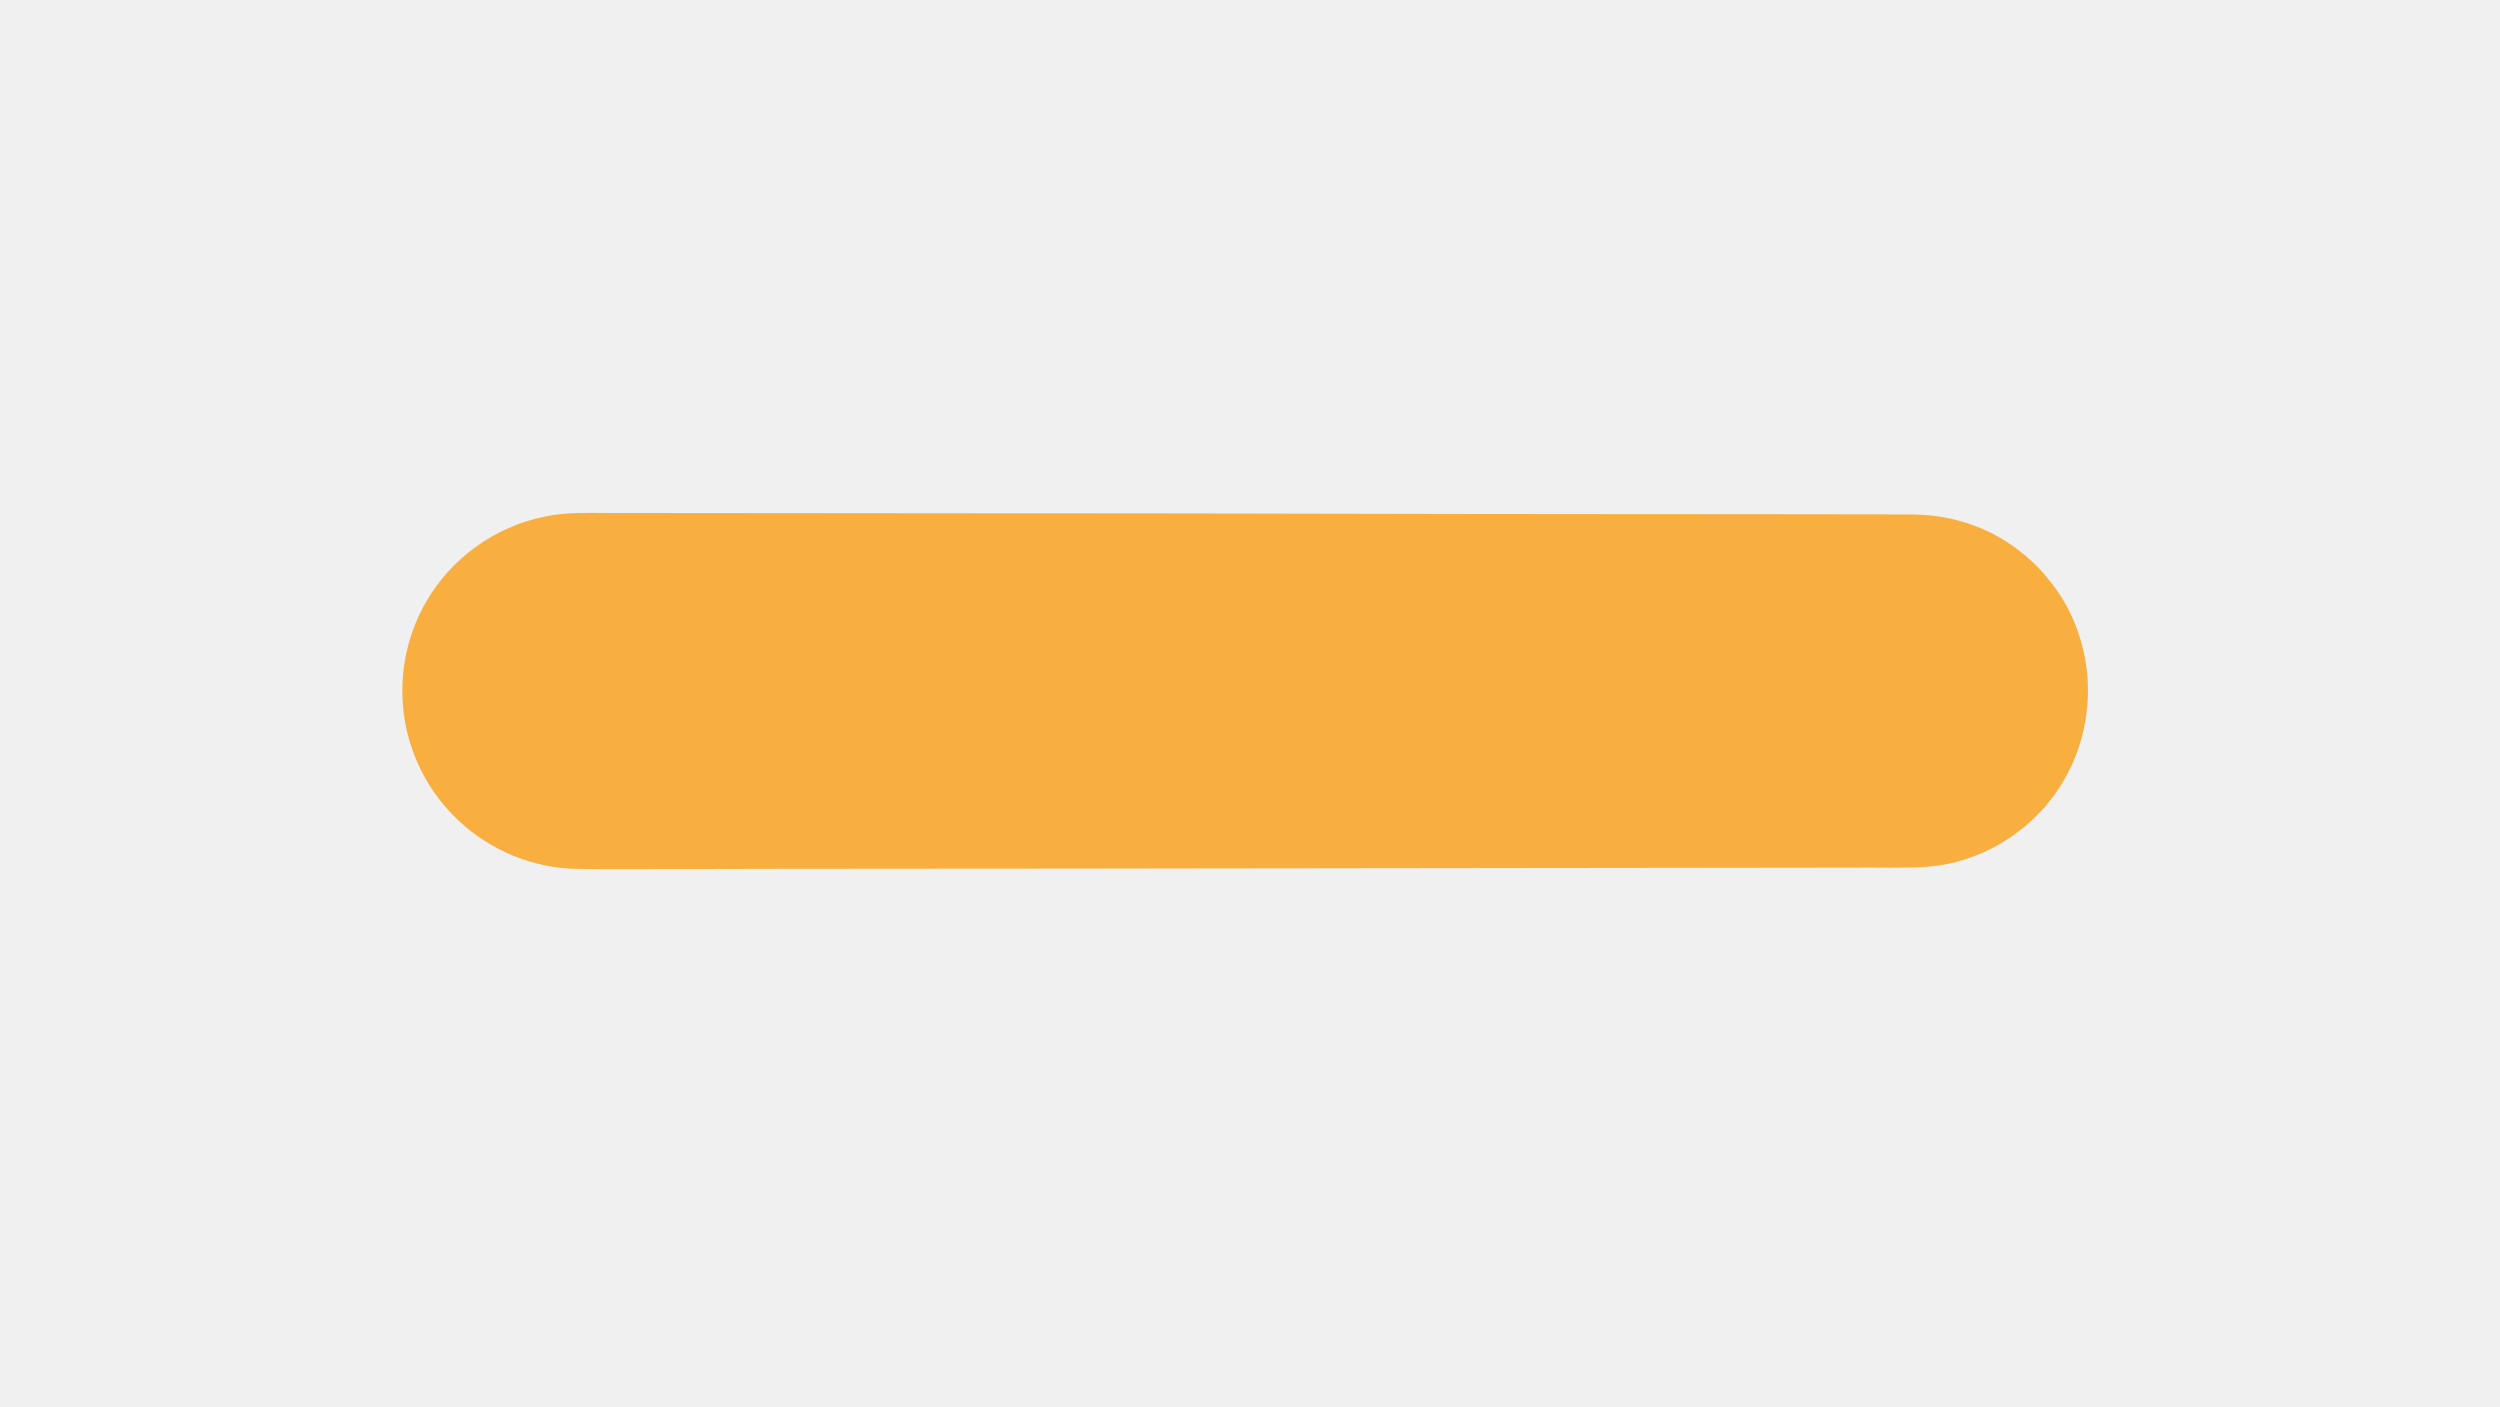
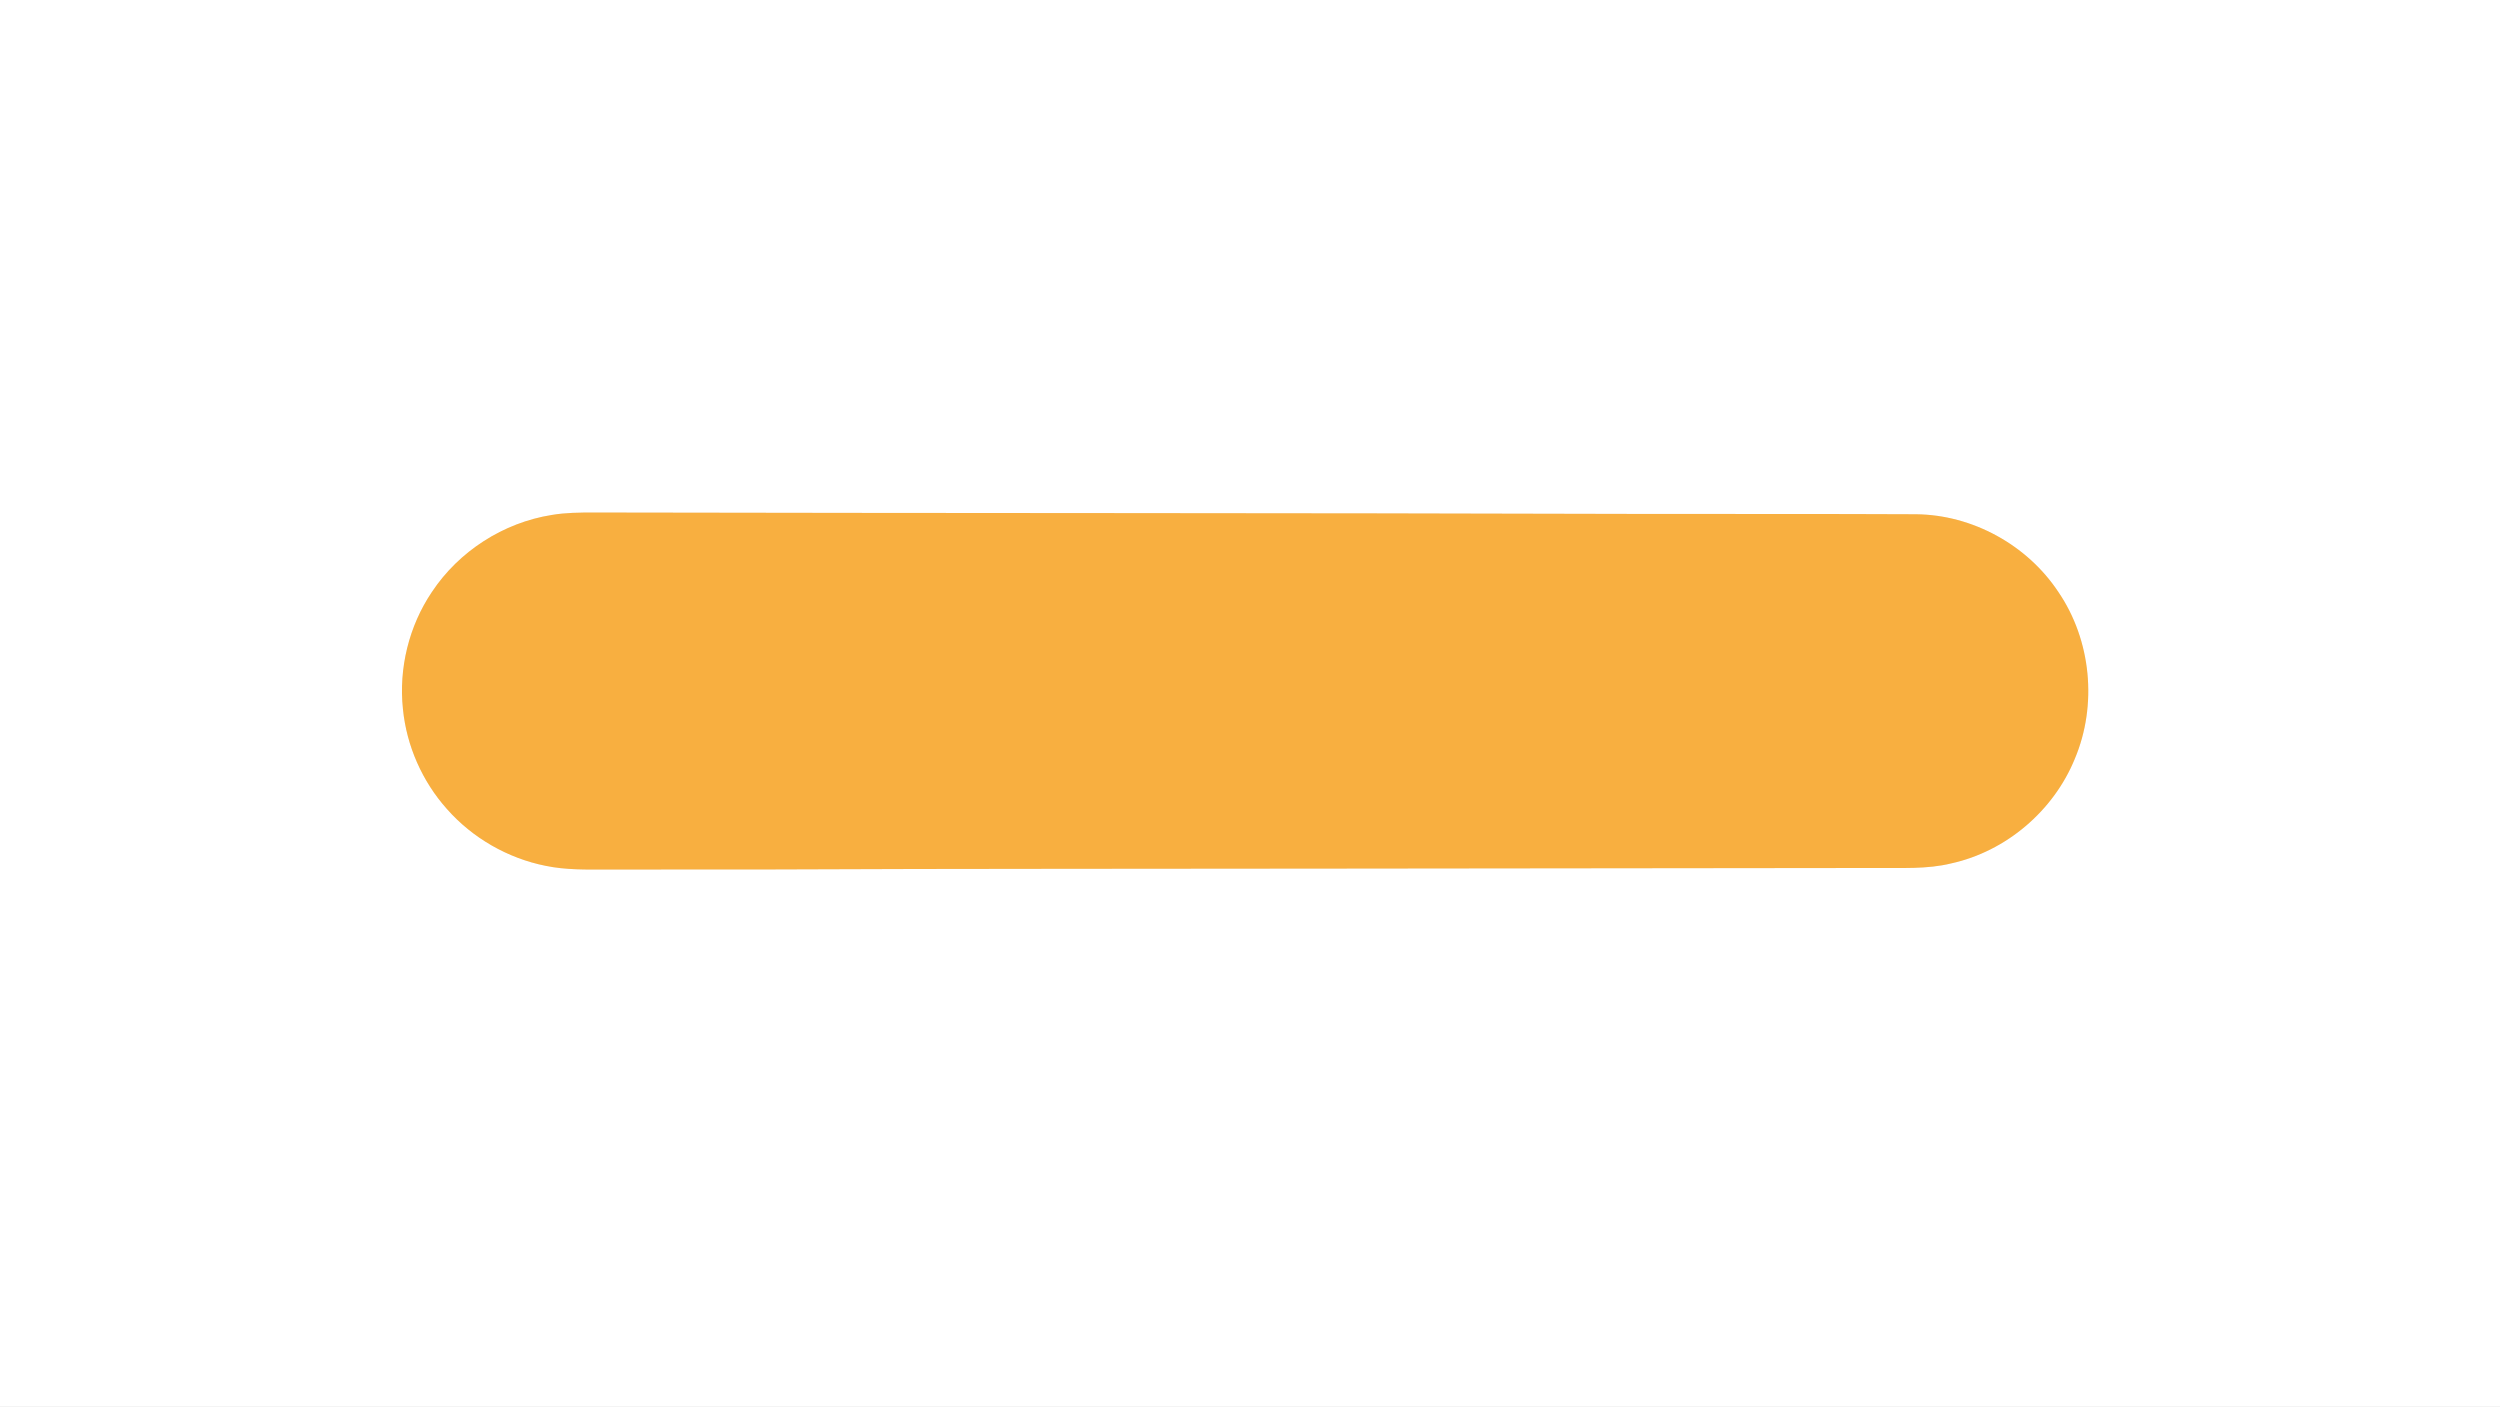
<svg xmlns="http://www.w3.org/2000/svg" width="1280px" height="720px" viewBox="0 0 1280 720" version="1.1">
+   <g id="#ffffffff">
+     <path fill="#ffffff" opacity="1.00" d=" M 0.00 0.00 L 1280.00 0.00 L 1280.00 720.00 L 0.00 720.00 L 0.00 0.00 M 282.44 263.67 C 257.71 267.62 234.95 282.23 221.12 303.11 C 209.36 320.55 204.08 342.18 206.31 363.09 C 208.18 381.91 216.19 400.06 228.79 414.17 C 241.89 429.06 259.98 439.45 279.43 443.32 C 289.79 445.47 300.43 445.22 310.96 445.20 C 339.65 445.22 368.34 445.12 397.03 445.15 C 493.35 444.73 589.67 444.87 686.00 444.71 C 777.67 444.63 869.34 444.51 961.02 444.41 C 973.70 444.28 986.60 445.12 999.04 442.06 C 1027.15 435.86 1051.43 415.15 1062.29 388.53 C 1073.91 361.01 1070.73 327.82 1053.89 303.11 C 1037.98 279.05 1009.93 263.58 981.05 263.30 C 933.70 263.07 886.35 263.22 839.01 263.13 C 660.69 262.60 482.34 262.78 304.01 262.41 C 296.81 262.41 289.56 262.45 282.44 263.67 Z" />
+   </g>
  <g id="#f8af40ff">
-     <path fill="#f8af40" opacity="1.00" d=" M 288.06 263.10 C 297.66 262.24 307.31 262.74 316.94 262.65 C 381.31 262.66 445.67 262.80 510.04 262.82 C 613.69 262.76 717.31 263.21 820.96 263.22 C 872.97 263.27 924.98 263.26 977.00 263.37 C 986.75 263.34 996.55 264.52 1005.88 267.44 C 1033.11 275.70 1055.60 297.79 1064.39 324.86 C 1072.64 349.33 1069.81 377.30 1056.65 399.54 C 1042.18 424.65 1014.92 441.94 985.95 443.85 C 973.64 444.62 961.30 444.07 948.98 444.24 C 841.32 444.36 733.67 444.51 626.02 444.62 C 526.67 444.84 427.31 444.69 327.98 444.99 C 315.98 444.91 303.97 445.20 291.98 444.76 C 269.42 443.52 247.48 433.48 231.80 417.20 C 217.09 402.21 207.85 381.94 206.30 360.99 C 204.50 339.60 210.56 317.61 223.28 300.28 C 238.26 279.39 262.48 265.56 288.06 263.10 Z" />
+     <path fill="#f8af40" opacity="1.00" d=" M 282.44 263.67 C 289.56 262.45 296.81 262.41 304.01 262.41 C 482.34 262.78 660.69 262.60 839.01 263.13 C 886.35 263.22 933.70 263.07 981.05 263.30 C 1009.93 263.58 1037.98 279.05 1053.89 303.11 C 1070.73 327.82 1073.91 361.01 1062.29 388.53 C 1051.43 415.15 1027.15 435.86 999.04 442.06 C 986.60 445.12 973.70 444.28 961.02 444.41 C 869.34 444.51 777.67 444.63 686.00 444.71 C 589.67 444.87 493.35 444.73 397.03 445.15 C 368.34 445.12 339.65 445.22 310.96 445.20 C 300.43 445.22 289.79 445.47 279.43 443.32 C 259.98 439.45 241.89 429.06 228.79 414.17 C 216.19 400.06 208.18 381.91 206.31 363.09 C 204.08 342.18 209.36 320.55 221.12 303.11 C 234.95 282.23 257.71 267.62 282.44 263.67 Z" />
  </g>
</svg>
